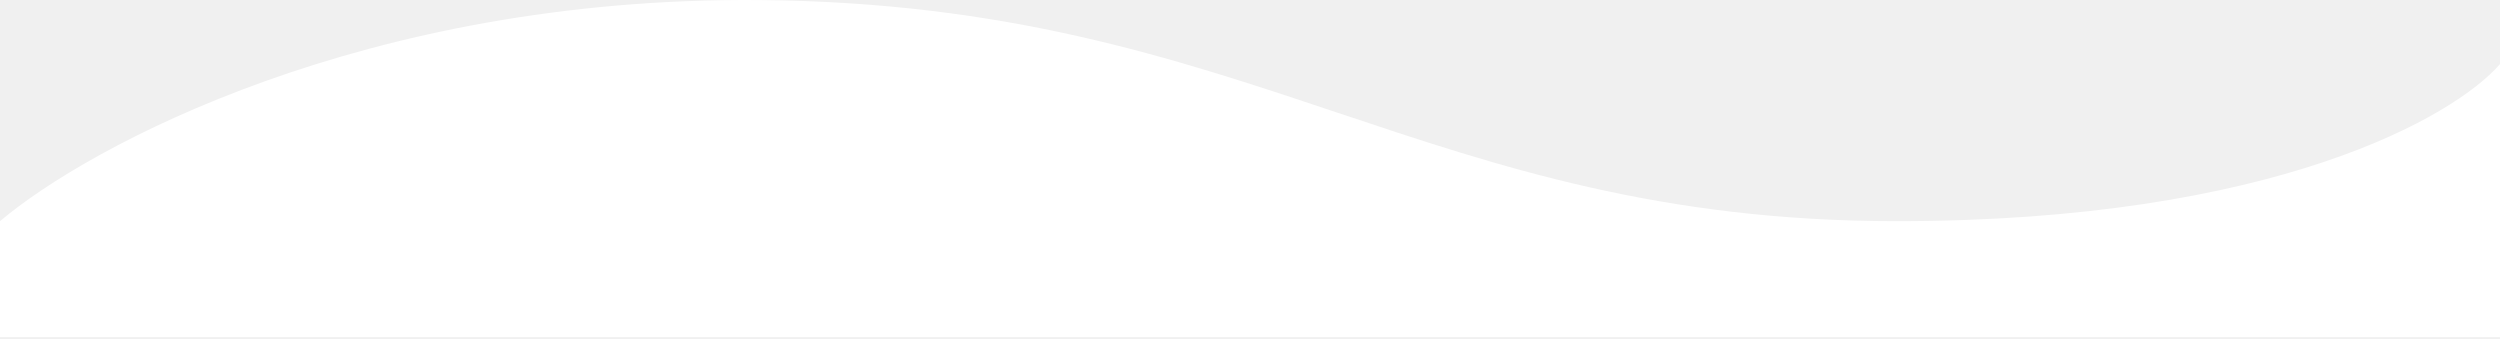
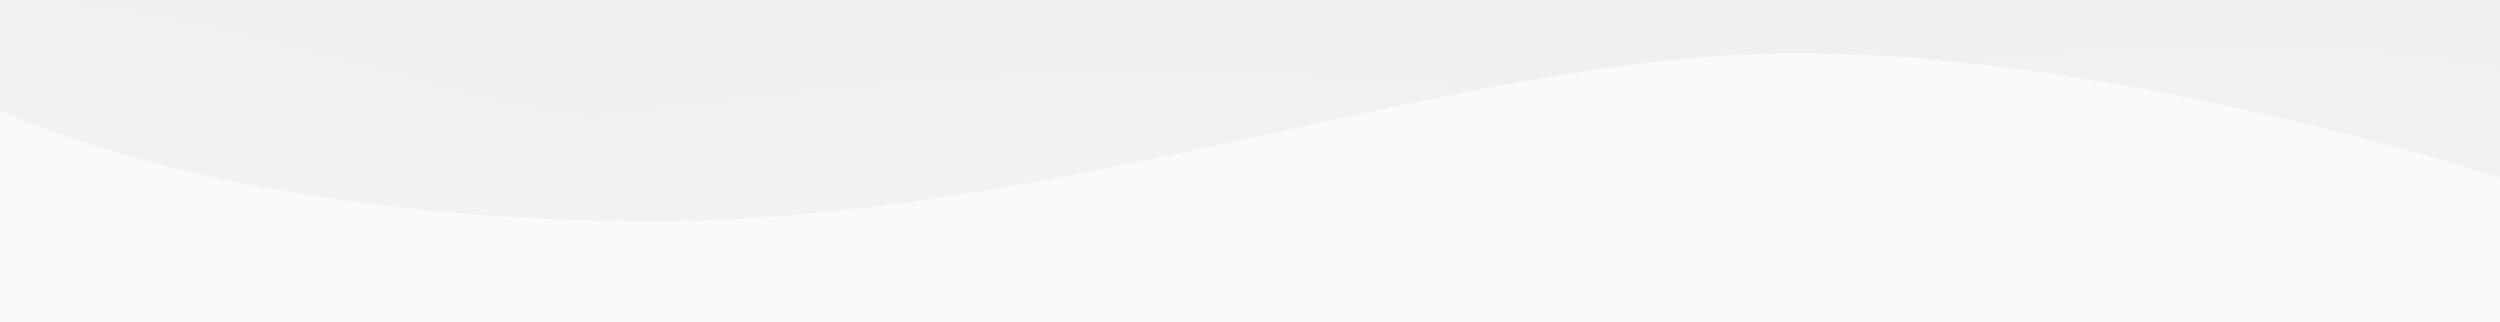
- <svg xmlns="http://www.w3.org/2000/svg" width="1440" height="195" viewBox="0 0 1440 195" fill="none">
-   <path d="M437.5 0.033C210.3 -1.916 51.167 84.127 0 127.392V194.204H1440V36.918C1413.83 67.076 1310.1 127.392 1092.5 127.392C820.5 127.392 721.5 2.468 437.5 0.033Z" fill="white" />
+ <svg xmlns="http://www.w3.org/2000/svg" width="1267" height="163" viewBox="0 0 1267 163" fill="none">
+   <path d="M502.5 40.025C337.7 48.865 102.167 89.915 5 109.336V146H927V65.64C854.167 53.418 667.3 31.185 502.5 40.025Z" fill="white" fill-opacity="0.1" />
+   <path d="M0 0.038V149H1267V36.15C1090.72 1.542 889.404 51.196 817.29 61.228C745.176 71.259 379.098 91.321 221.349 44.676C95.15 7.36 21.2 -0.631 0 0.038Z" fill="white" fill-opacity="0.1" />
+   <path d="M331.307 112C150.092 112 42.334 74.667 0 56V163H1267V90C1200.74 69 1045.12 27 911.095 27C739.418 27 541.135 112 331.307 112Z" fill="#FAFAFA" />
</svg>
